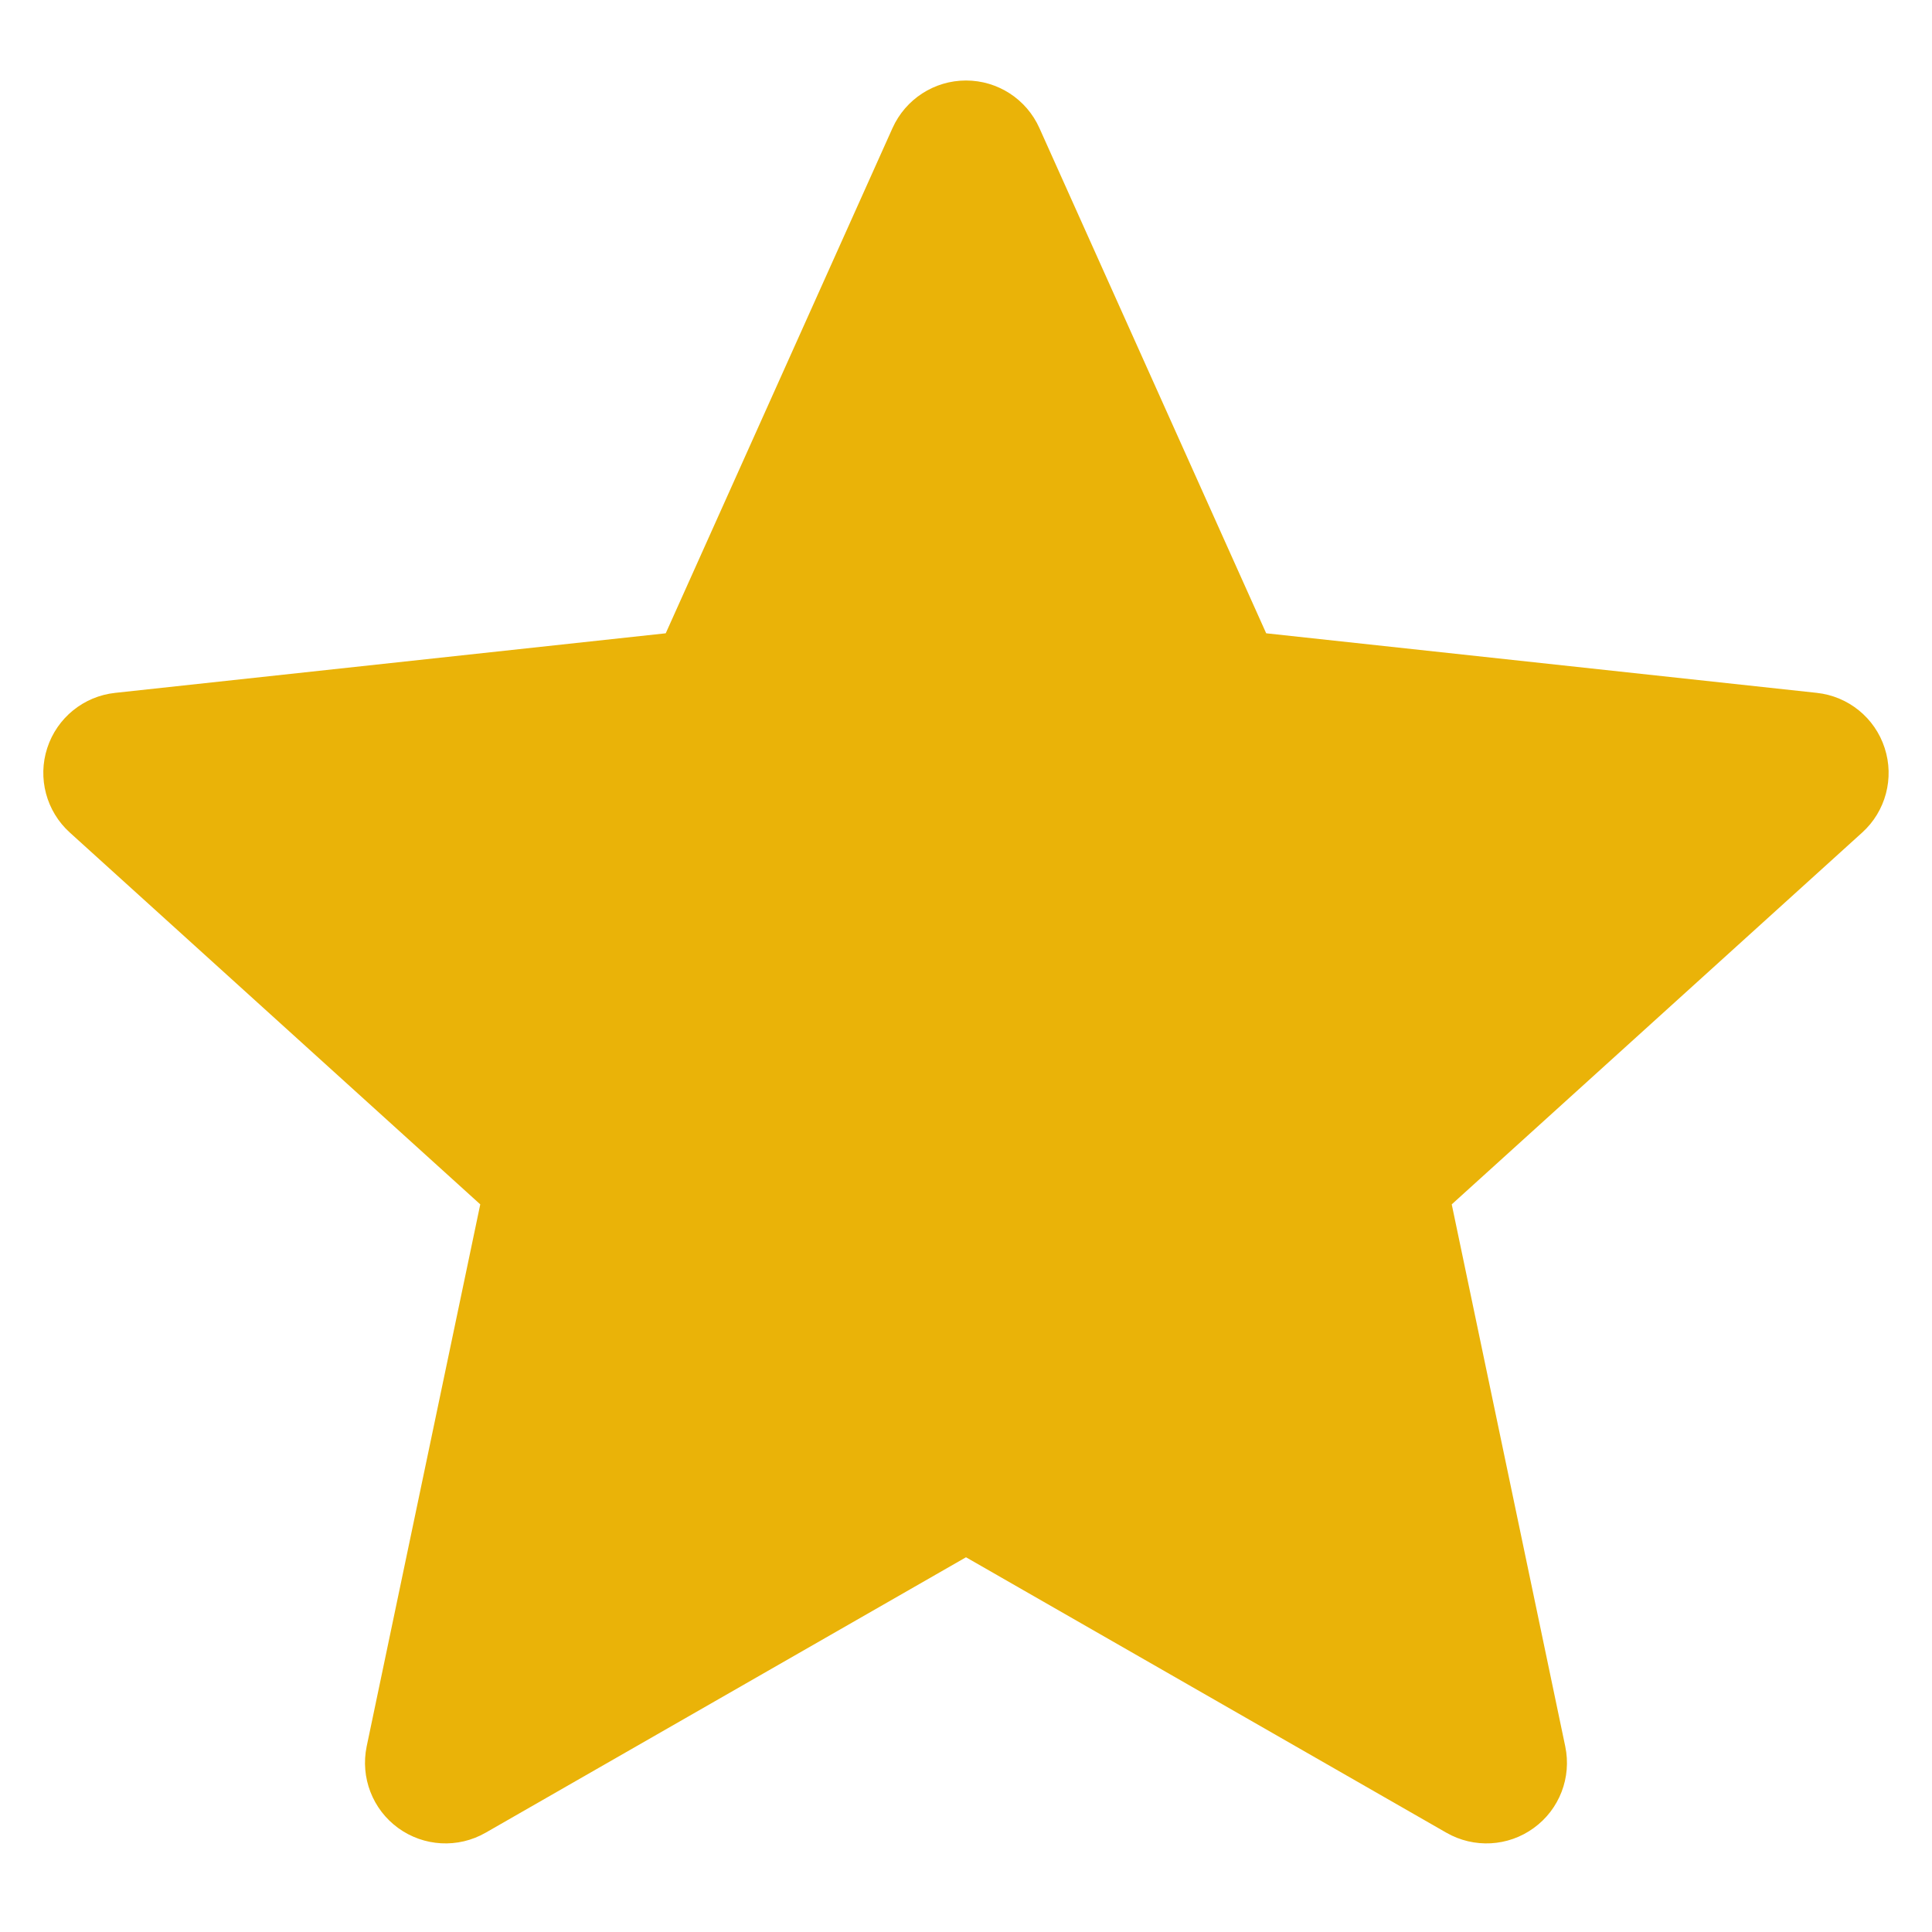
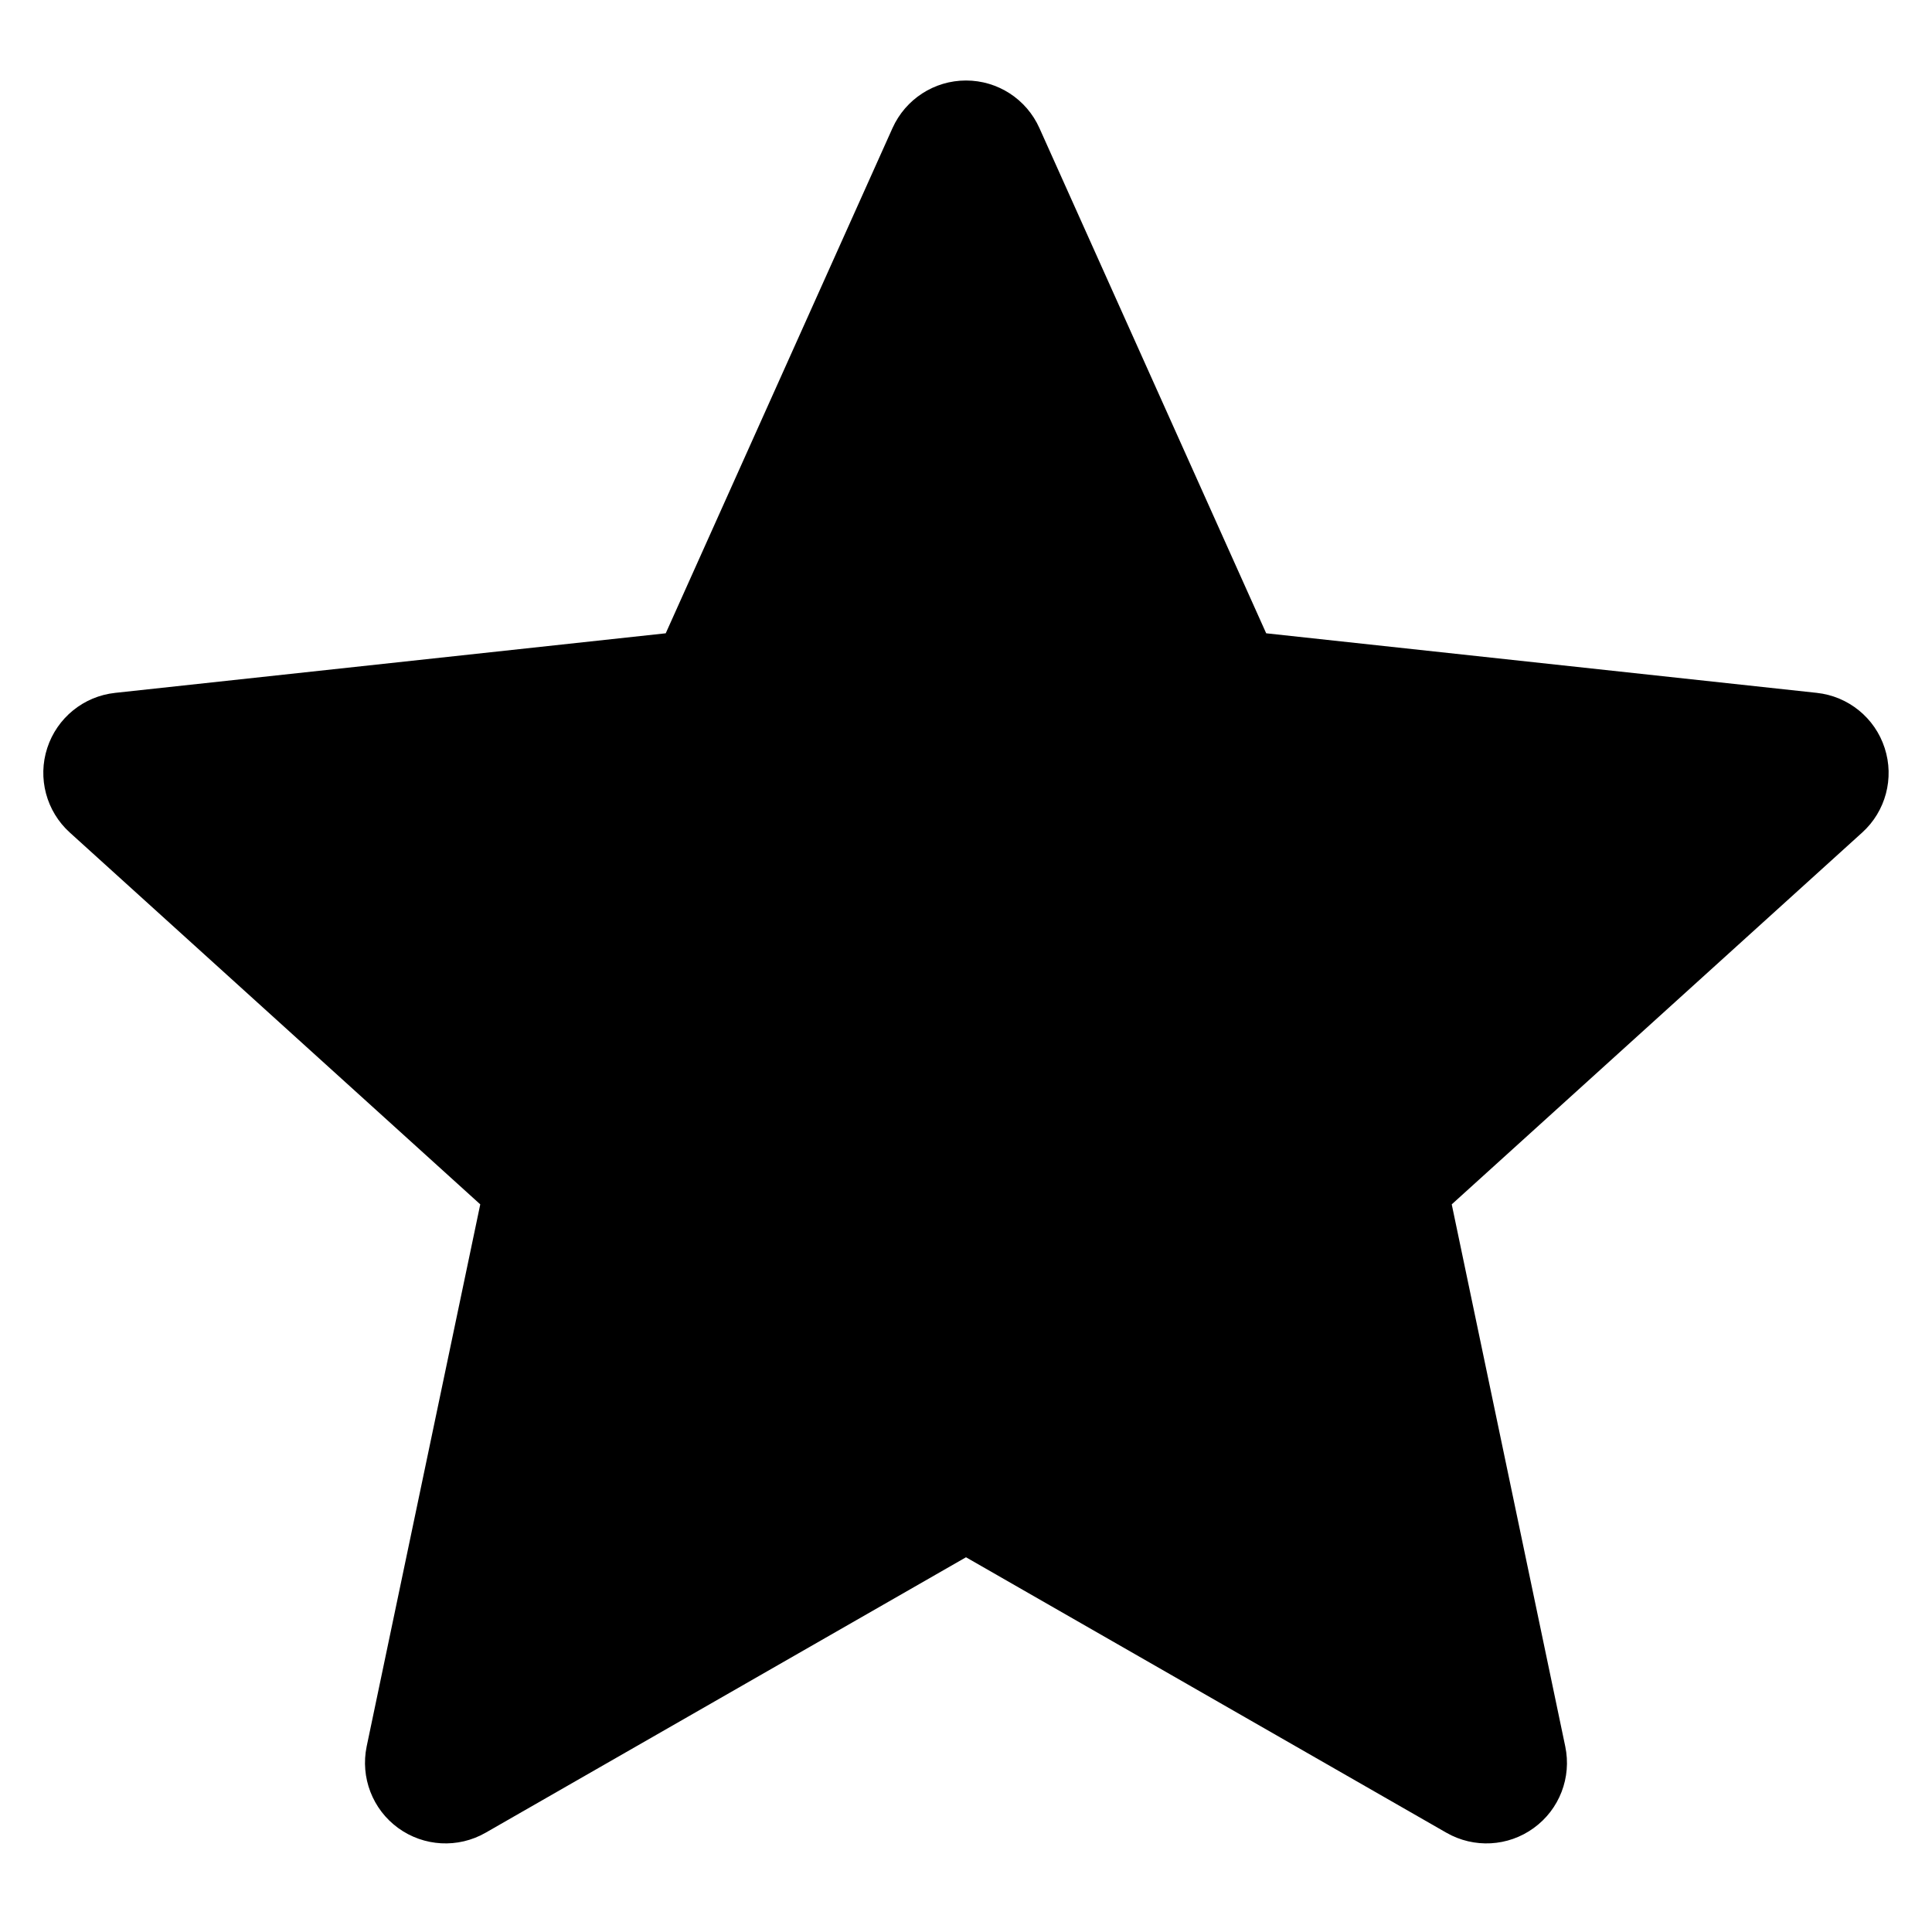
<svg xmlns="http://www.w3.org/2000/svg" width="800px" height="800px" viewBox="0 0 24 24" fill="none">
-   <path d="M12.912 1.591C12.751 1.231 12.394 1 12 1C11.606 1 11.249 1.231 11.087 1.591L8.27 7.867L1.431 8.607C1.039 8.649 0.709 8.917 0.587 9.292C0.465 9.666 0.575 10.078 0.867 10.342L5.966 14.961L4.555 21.694C4.475 22.08 4.628 22.477 4.946 22.708C5.265 22.94 5.69 22.963 6.032 22.767L12 19.345L17.968 22.767C18.31 22.963 18.735 22.94 19.053 22.708C19.372 22.477 19.525 22.08 19.444 21.694L18.034 14.961L23.133 10.342C23.425 10.078 23.534 9.666 23.412 9.292C23.291 8.917 22.96 8.649 22.569 8.607L15.729 7.867L12.912 1.591Z" fill="#eab308" />
+   <path d="M12.912 1.591C12.751 1.231 12.394 1 12 1C11.606 1 11.249 1.231 11.087 1.591L8.27 7.867L1.431 8.607C1.039 8.649 0.709 8.917 0.587 9.292C0.465 9.666 0.575 10.078 0.867 10.342L5.966 14.961L4.555 21.694C4.475 22.08 4.628 22.477 4.946 22.708C5.265 22.94 5.69 22.963 6.032 22.767L12 19.345L17.968 22.767C18.31 22.963 18.735 22.94 19.053 22.708C19.372 22.477 19.525 22.08 19.444 21.694L18.034 14.961L23.133 10.342C23.425 10.078 23.534 9.666 23.412 9.292C23.291 8.917 22.96 8.649 22.569 8.607L15.729 7.867L12.912 1.591Z" fill="#000000" />
</svg>
